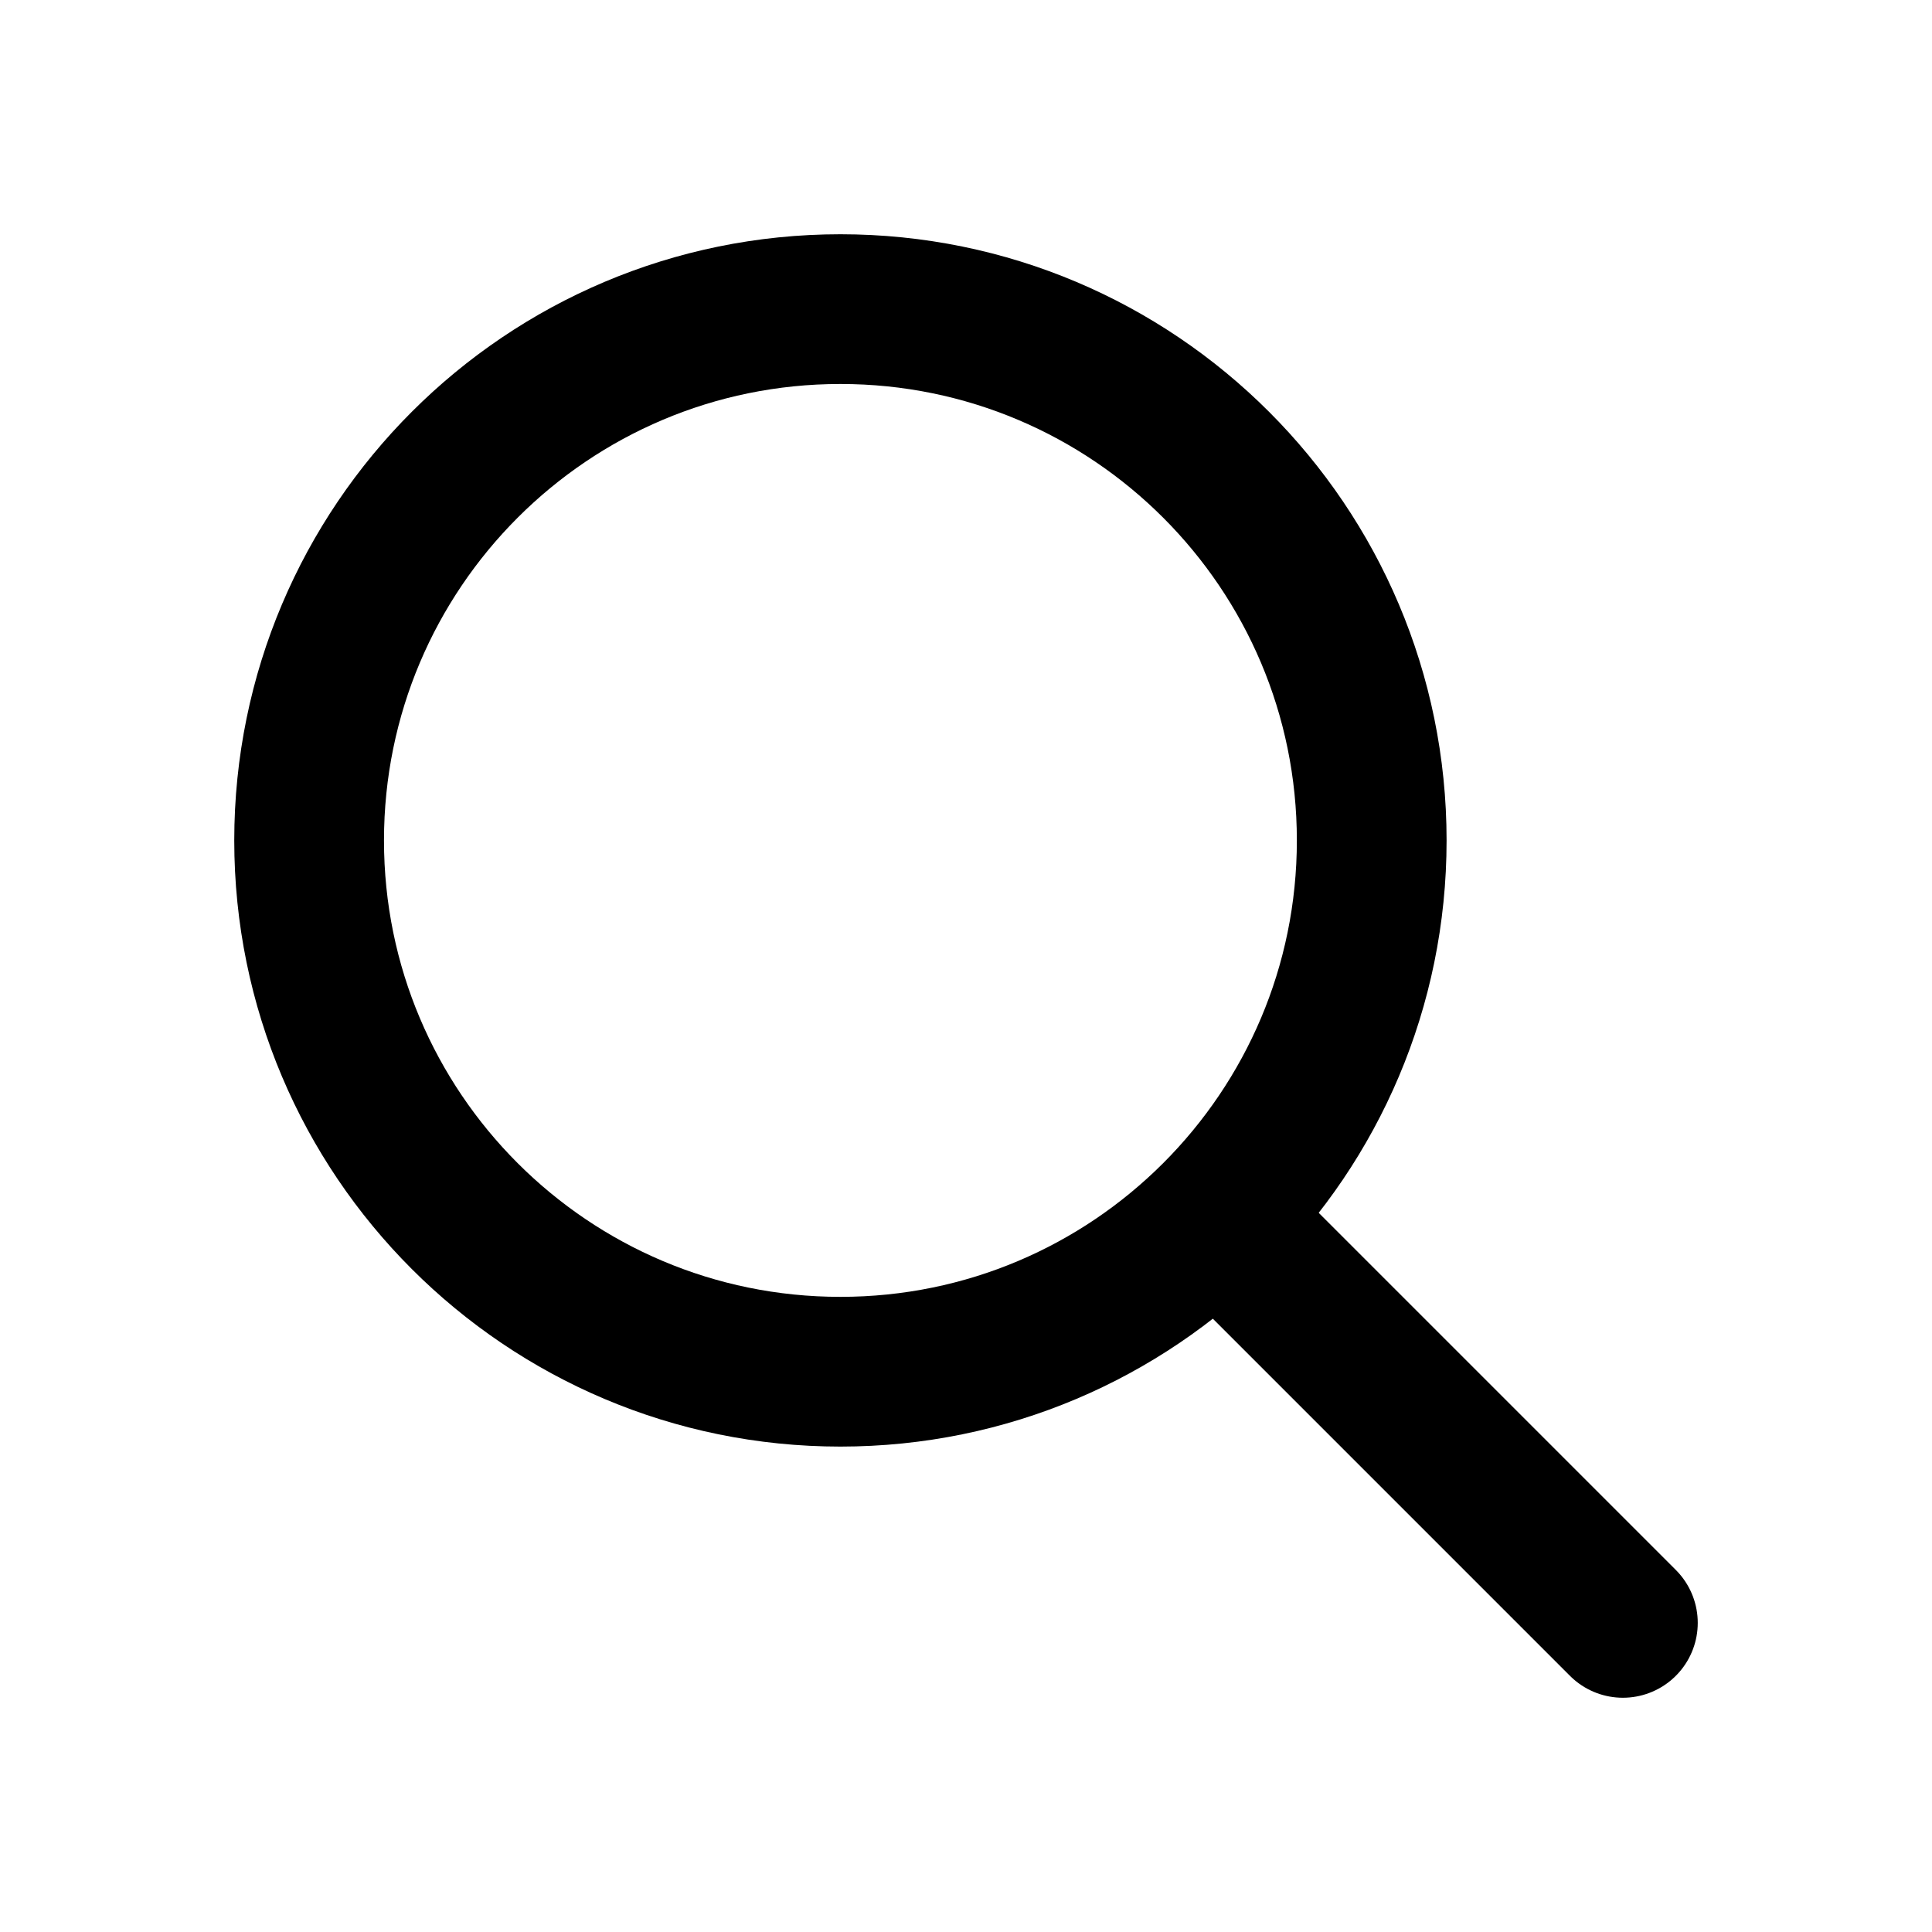
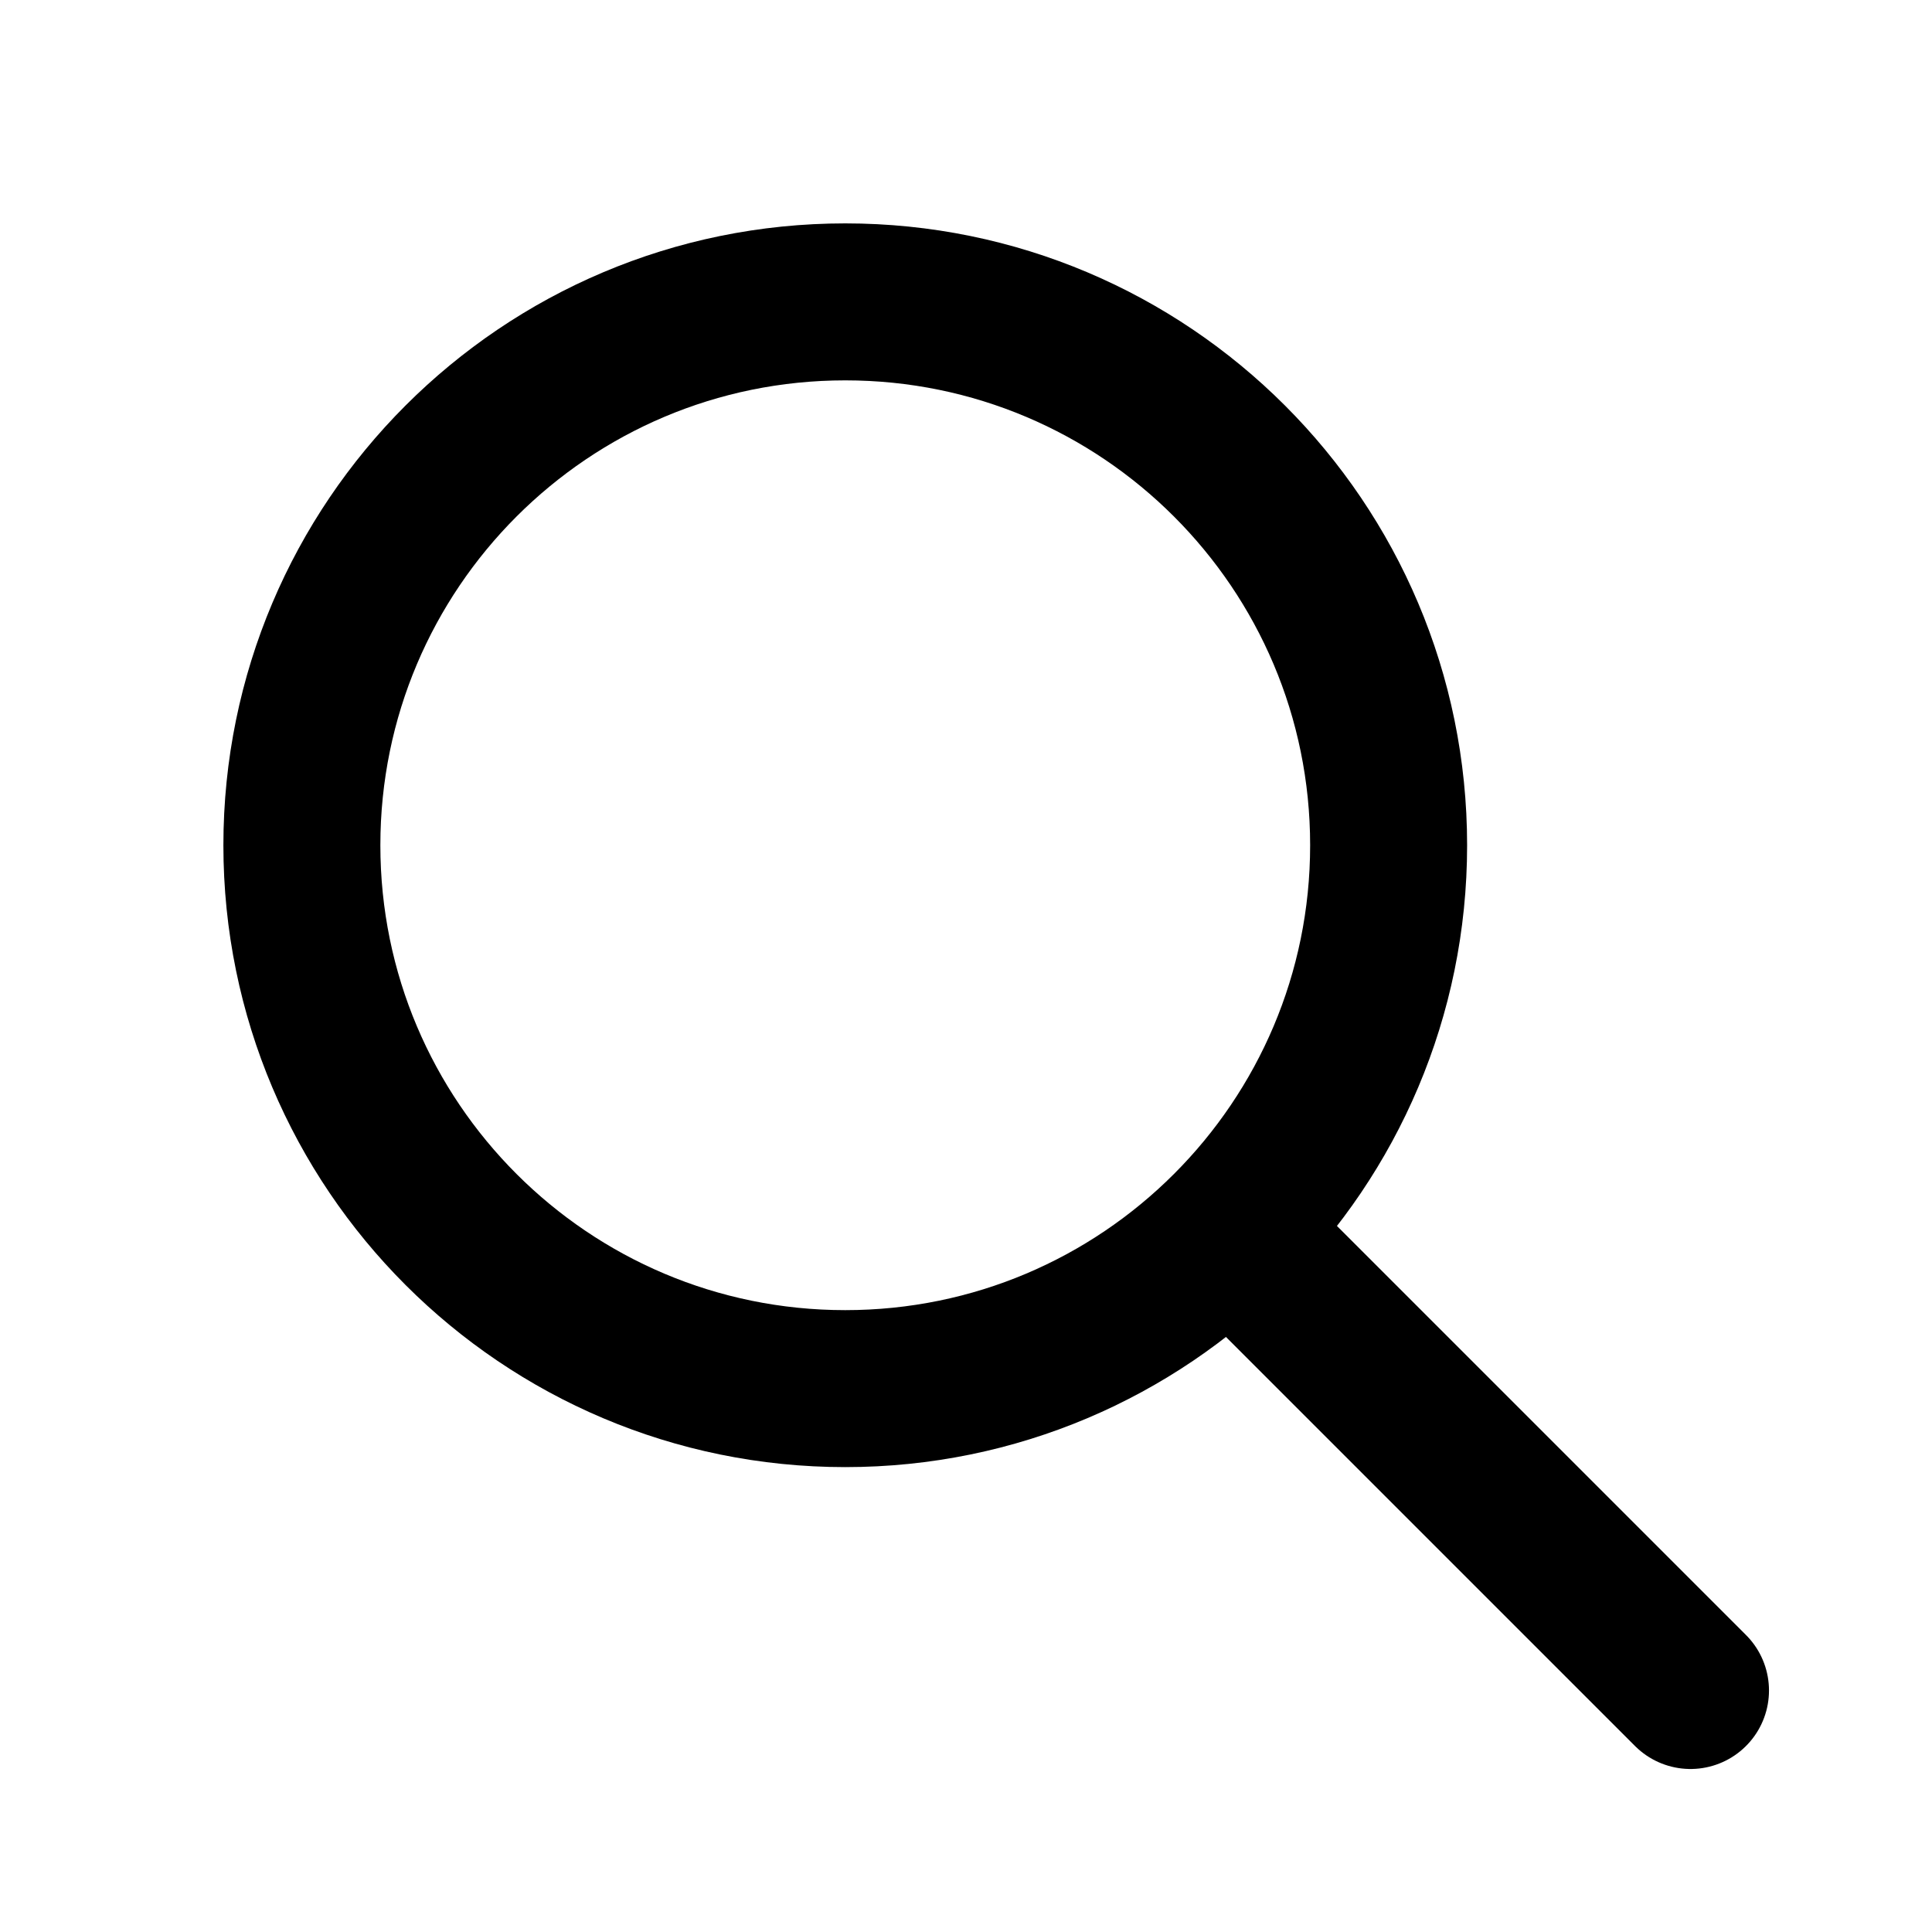
- <svg xmlns="http://www.w3.org/2000/svg" viewBox="0 0 20 20" fill="none" stroke="currentColor" stroke-width="1.55" stroke-linecap="round" stroke-linejoin="round">
-   <circle cx="8.7" cy="8.7" r="5.5" />
-   <path d="m12.8 12.8 4 4" />
+ <svg xmlns="http://www.w3.org/2000/svg" width="16" height="16" viewBox="0 0 16 16" fill="none">
+   <circle cx="7" cy="7" r="4.5" stroke="black" stroke-width="1.3" />
+   <path d="M10.5 10.5 14 14" stroke="black" stroke-width="1.3" stroke-linecap="round" />
</svg>
